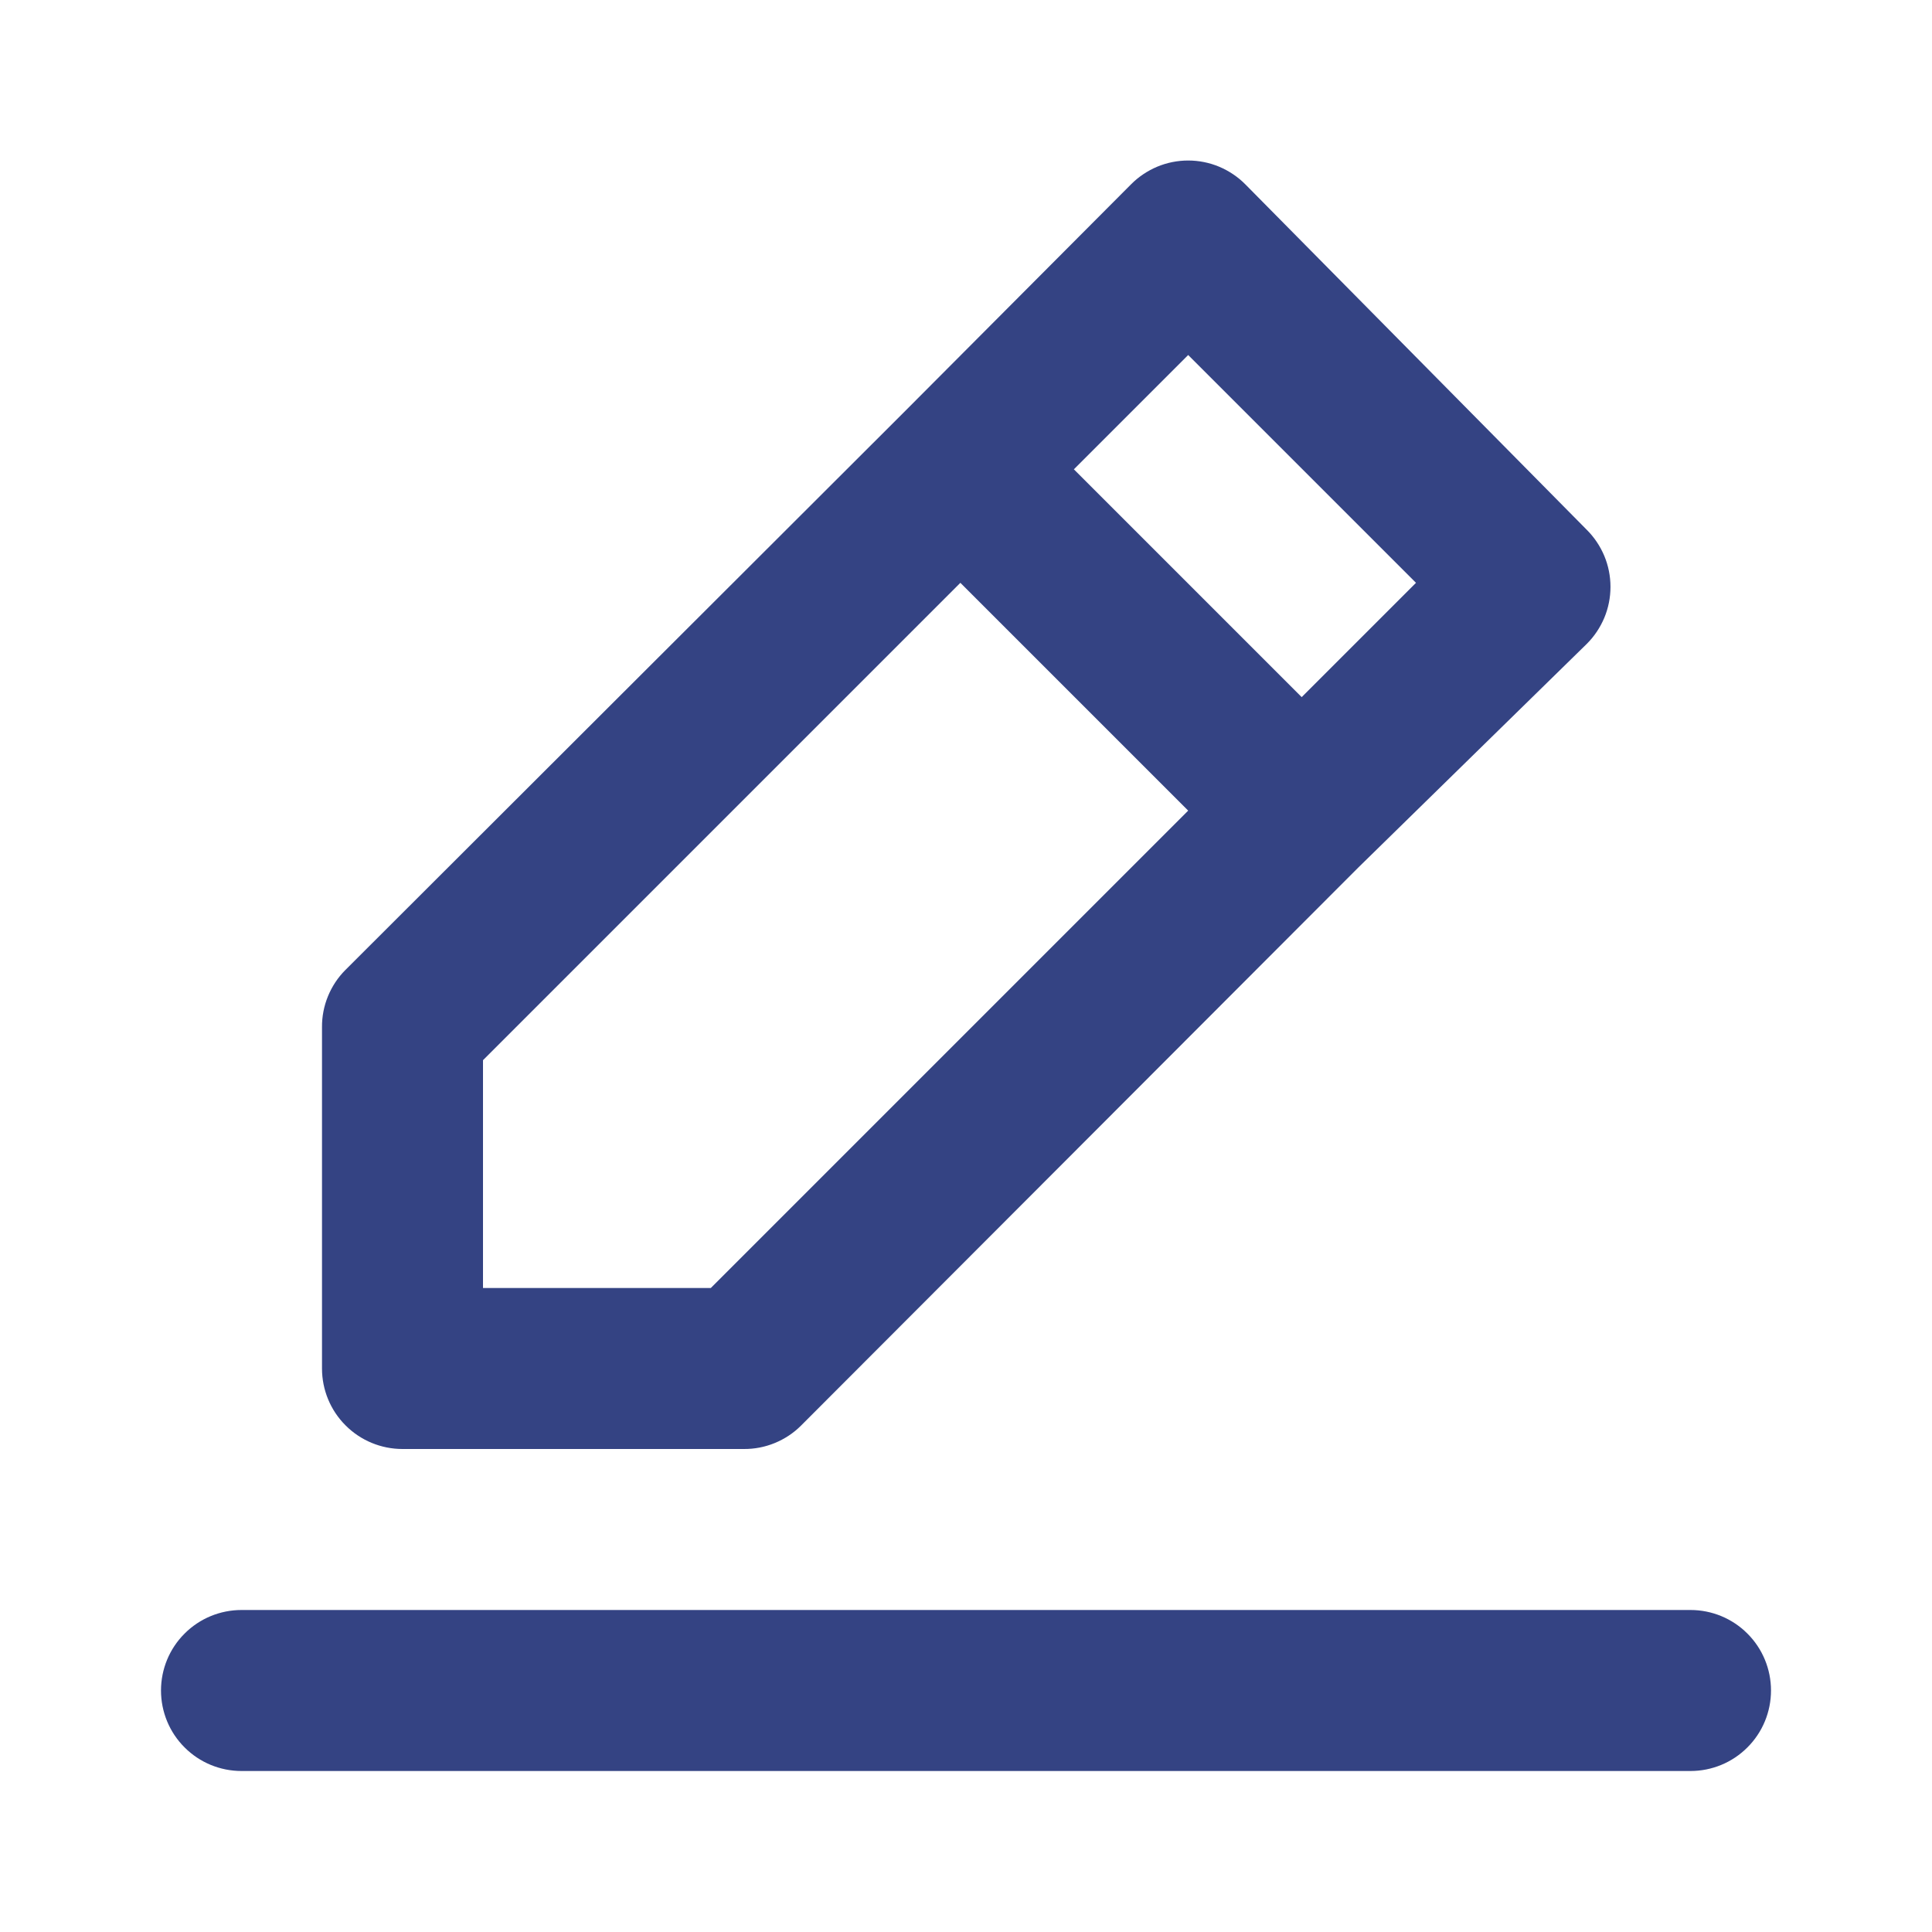
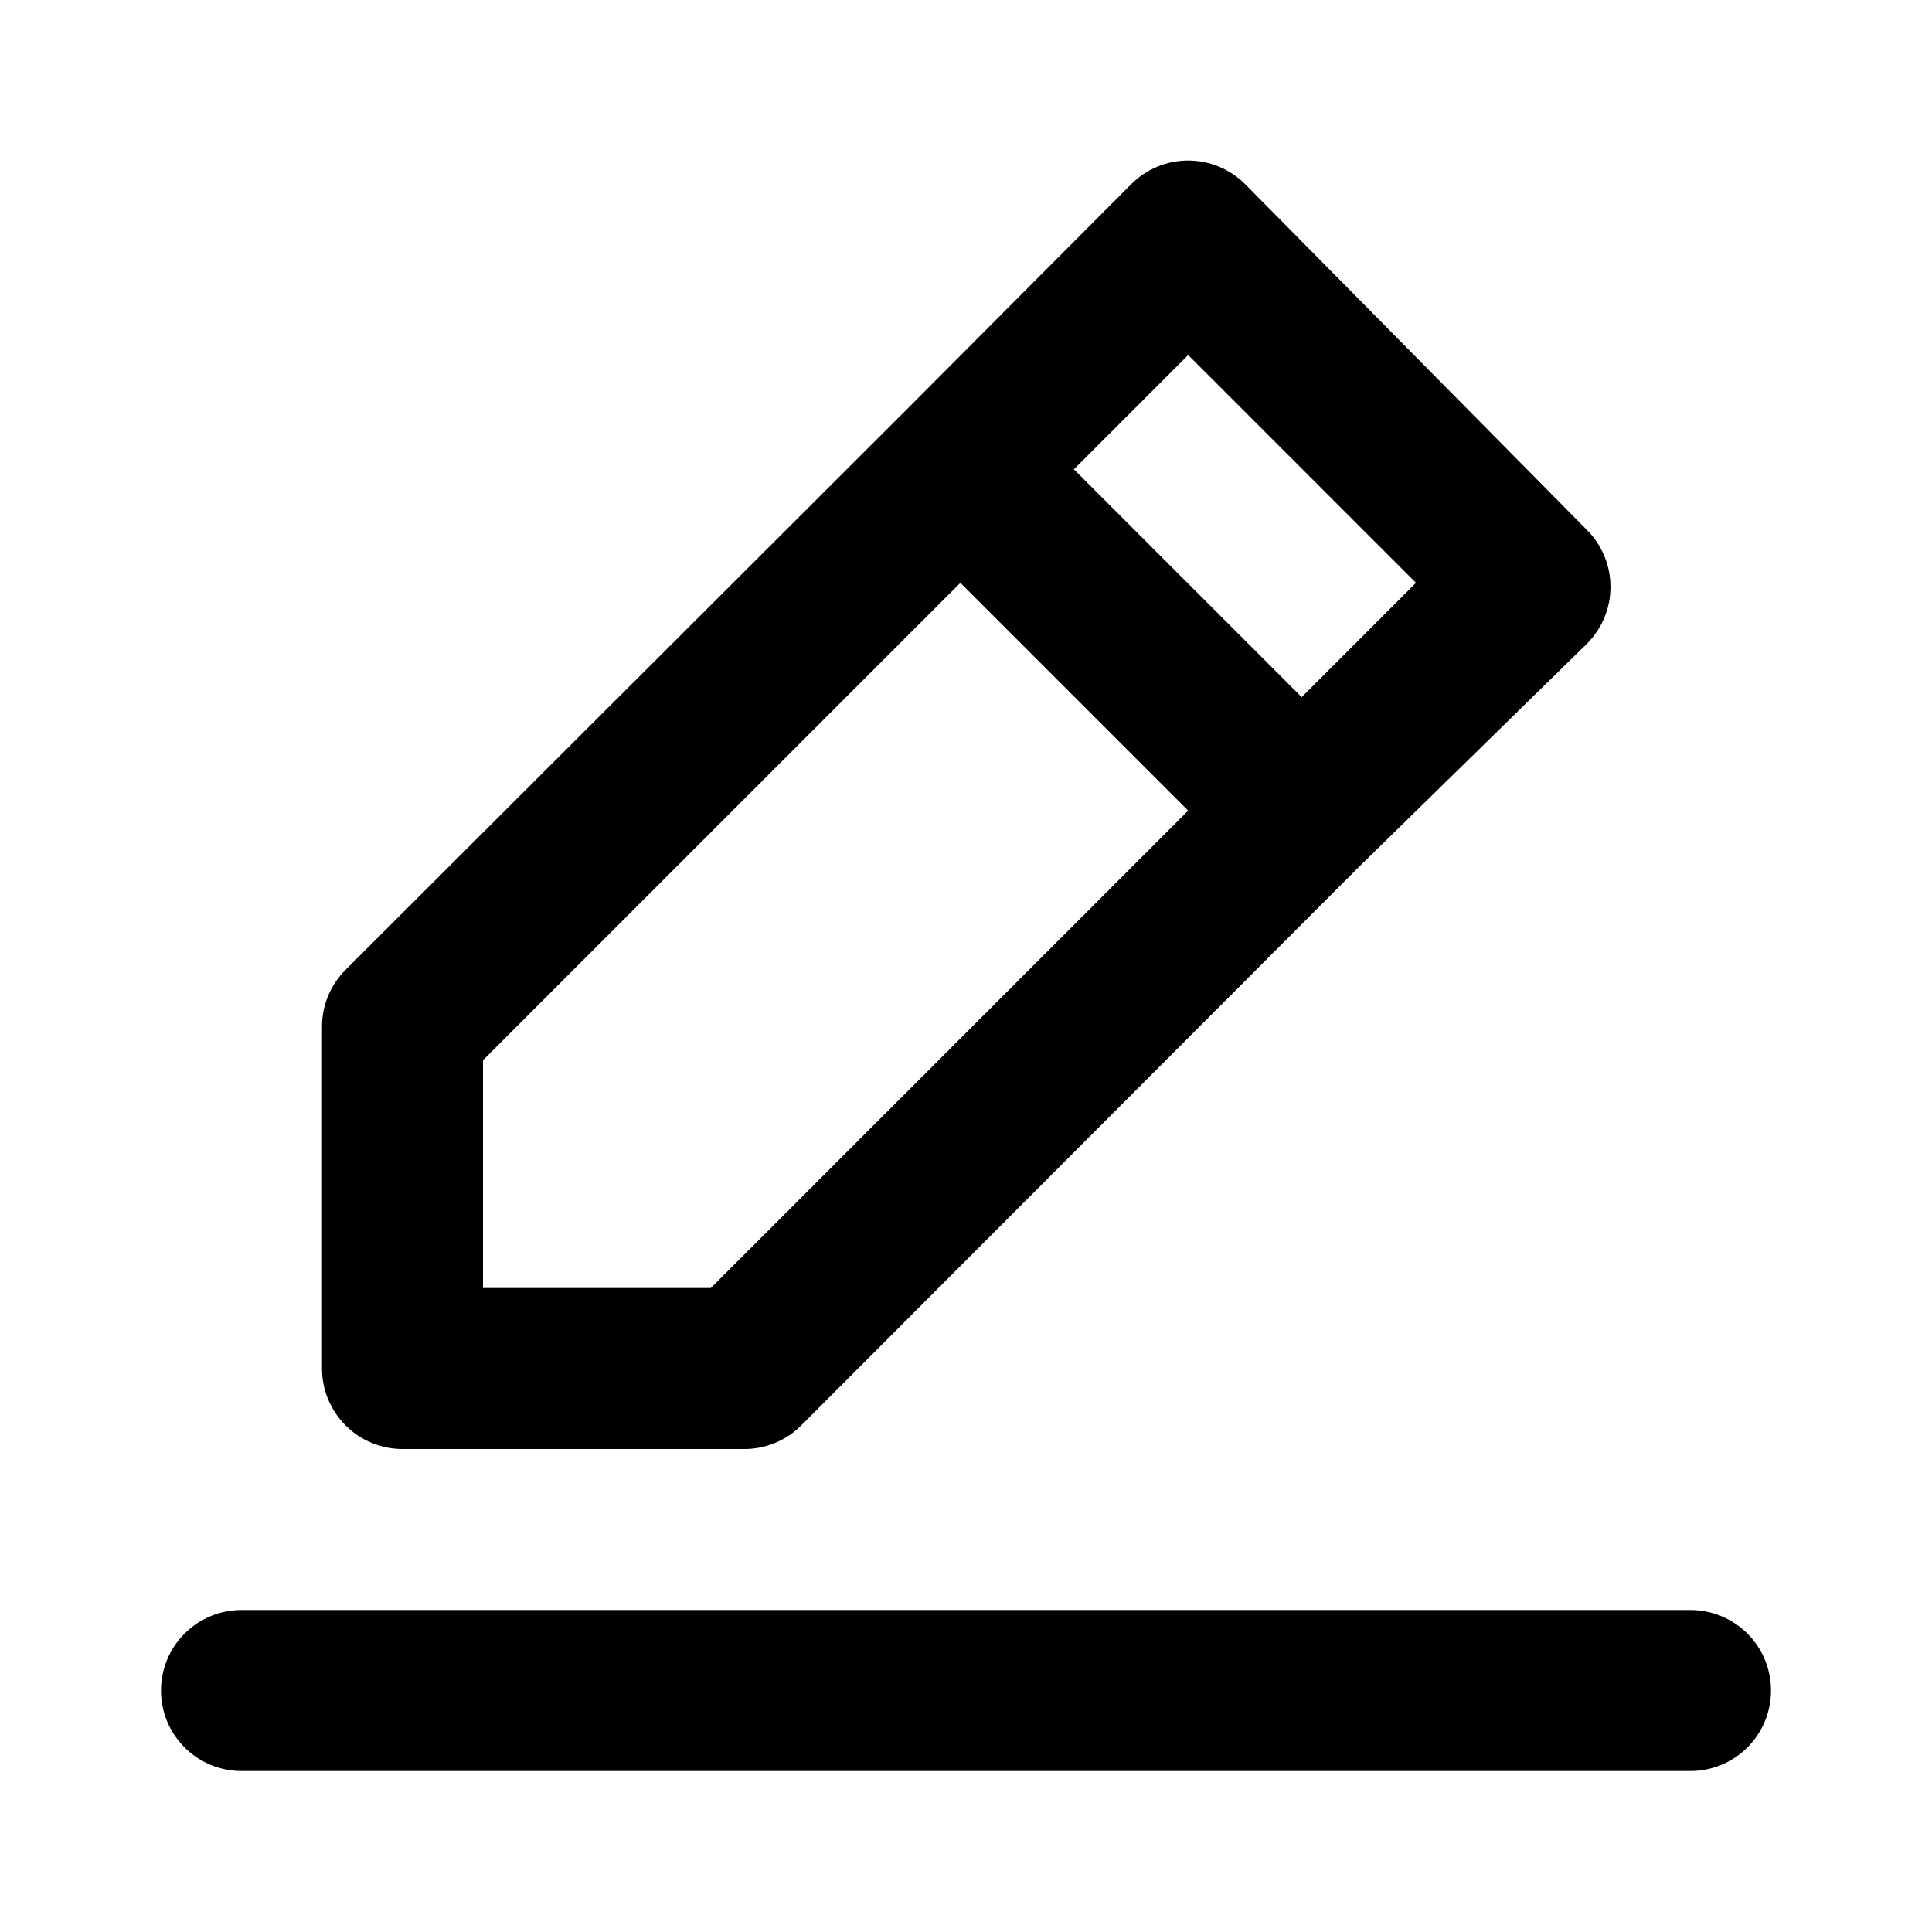
- <svg xmlns="http://www.w3.org/2000/svg" width="24" height="24" viewBox="0 0 24 24" fill="none">
-   <path d="M5 18H9.24C9.372 18.001 9.502 17.976 9.624 17.926C9.746 17.876 9.857 17.803 9.95 17.71L16.87 10.78L19.71 8C19.804 7.907 19.878 7.796 19.929 7.675C19.98 7.553 20.006 7.422 20.006 7.29C20.006 7.158 19.98 7.027 19.929 6.905C19.878 6.784 19.804 6.673 19.71 6.58L15.47 2.29C15.377 2.196 15.266 2.122 15.145 2.071C15.023 2.02 14.892 1.994 14.76 1.994C14.628 1.994 14.497 2.02 14.375 2.071C14.254 2.122 14.143 2.196 14.05 2.29L11.23 5.12L4.29 12.05C4.197 12.143 4.124 12.254 4.074 12.376C4.024 12.498 3.999 12.628 4 12.76V17C4 17.265 4.105 17.52 4.293 17.707C4.48 17.895 4.735 18 5 18ZM14.76 4.41L17.59 7.24L16.17 8.66L13.34 5.83L14.76 4.41ZM6 13.17L11.93 7.24L14.76 10.07L8.83 16H6V13.17ZM21 20H3C2.735 20 2.48 20.105 2.293 20.293C2.105 20.48 2 20.735 2 21C2 21.265 2.105 21.52 2.293 21.707C2.48 21.895 2.735 22 3 22H21C21.265 22 21.52 21.895 21.707 21.707C21.895 21.52 22 21.265 22 21C22 20.735 21.895 20.48 21.707 20.293C21.52 20.105 21.265 20 21 20Z" fill="#344383" />
+ <svg xmlns="http://www.w3.org/2000/svg" width="24" height="24" viewBox="0 0 24 24" fill="currentColor">
+   <path d="M5 18H9.24C9.372 18.001 9.502 17.976 9.624 17.926C9.746 17.876 9.857 17.803 9.95 17.71L16.87 10.78L19.71 8C19.804 7.907 19.878 7.796 19.929 7.675C19.98 7.553 20.006 7.422 20.006 7.29C20.006 7.158 19.98 7.027 19.929 6.905C19.878 6.784 19.804 6.673 19.71 6.58L15.47 2.29C15.377 2.196 15.266 2.122 15.145 2.071C15.023 2.02 14.892 1.994 14.76 1.994C14.628 1.994 14.497 2.02 14.375 2.071C14.254 2.122 14.143 2.196 14.05 2.29L11.23 5.12L4.29 12.05C4.197 12.143 4.124 12.254 4.074 12.376C4.024 12.498 3.999 12.628 4 12.76V17C4 17.265 4.105 17.52 4.293 17.707C4.48 17.895 4.735 18 5 18ZM14.76 4.41L17.59 7.24L16.17 8.66L13.34 5.83L14.76 4.41ZM6 13.17L11.93 7.24L14.76 10.07L8.83 16H6V13.17ZM21 20H3C2.735 20 2.48 20.105 2.293 20.293C2.105 20.48 2 20.735 2 21C2 21.265 2.105 21.52 2.293 21.707C2.48 21.895 2.735 22 3 22H21C21.265 22 21.52 21.895 21.707 21.707C21.895 21.52 22 21.265 22 21C22 20.735 21.895 20.48 21.707 20.293C21.52 20.105 21.265 20 21 20Z" fill="currentColor" />
</svg>
